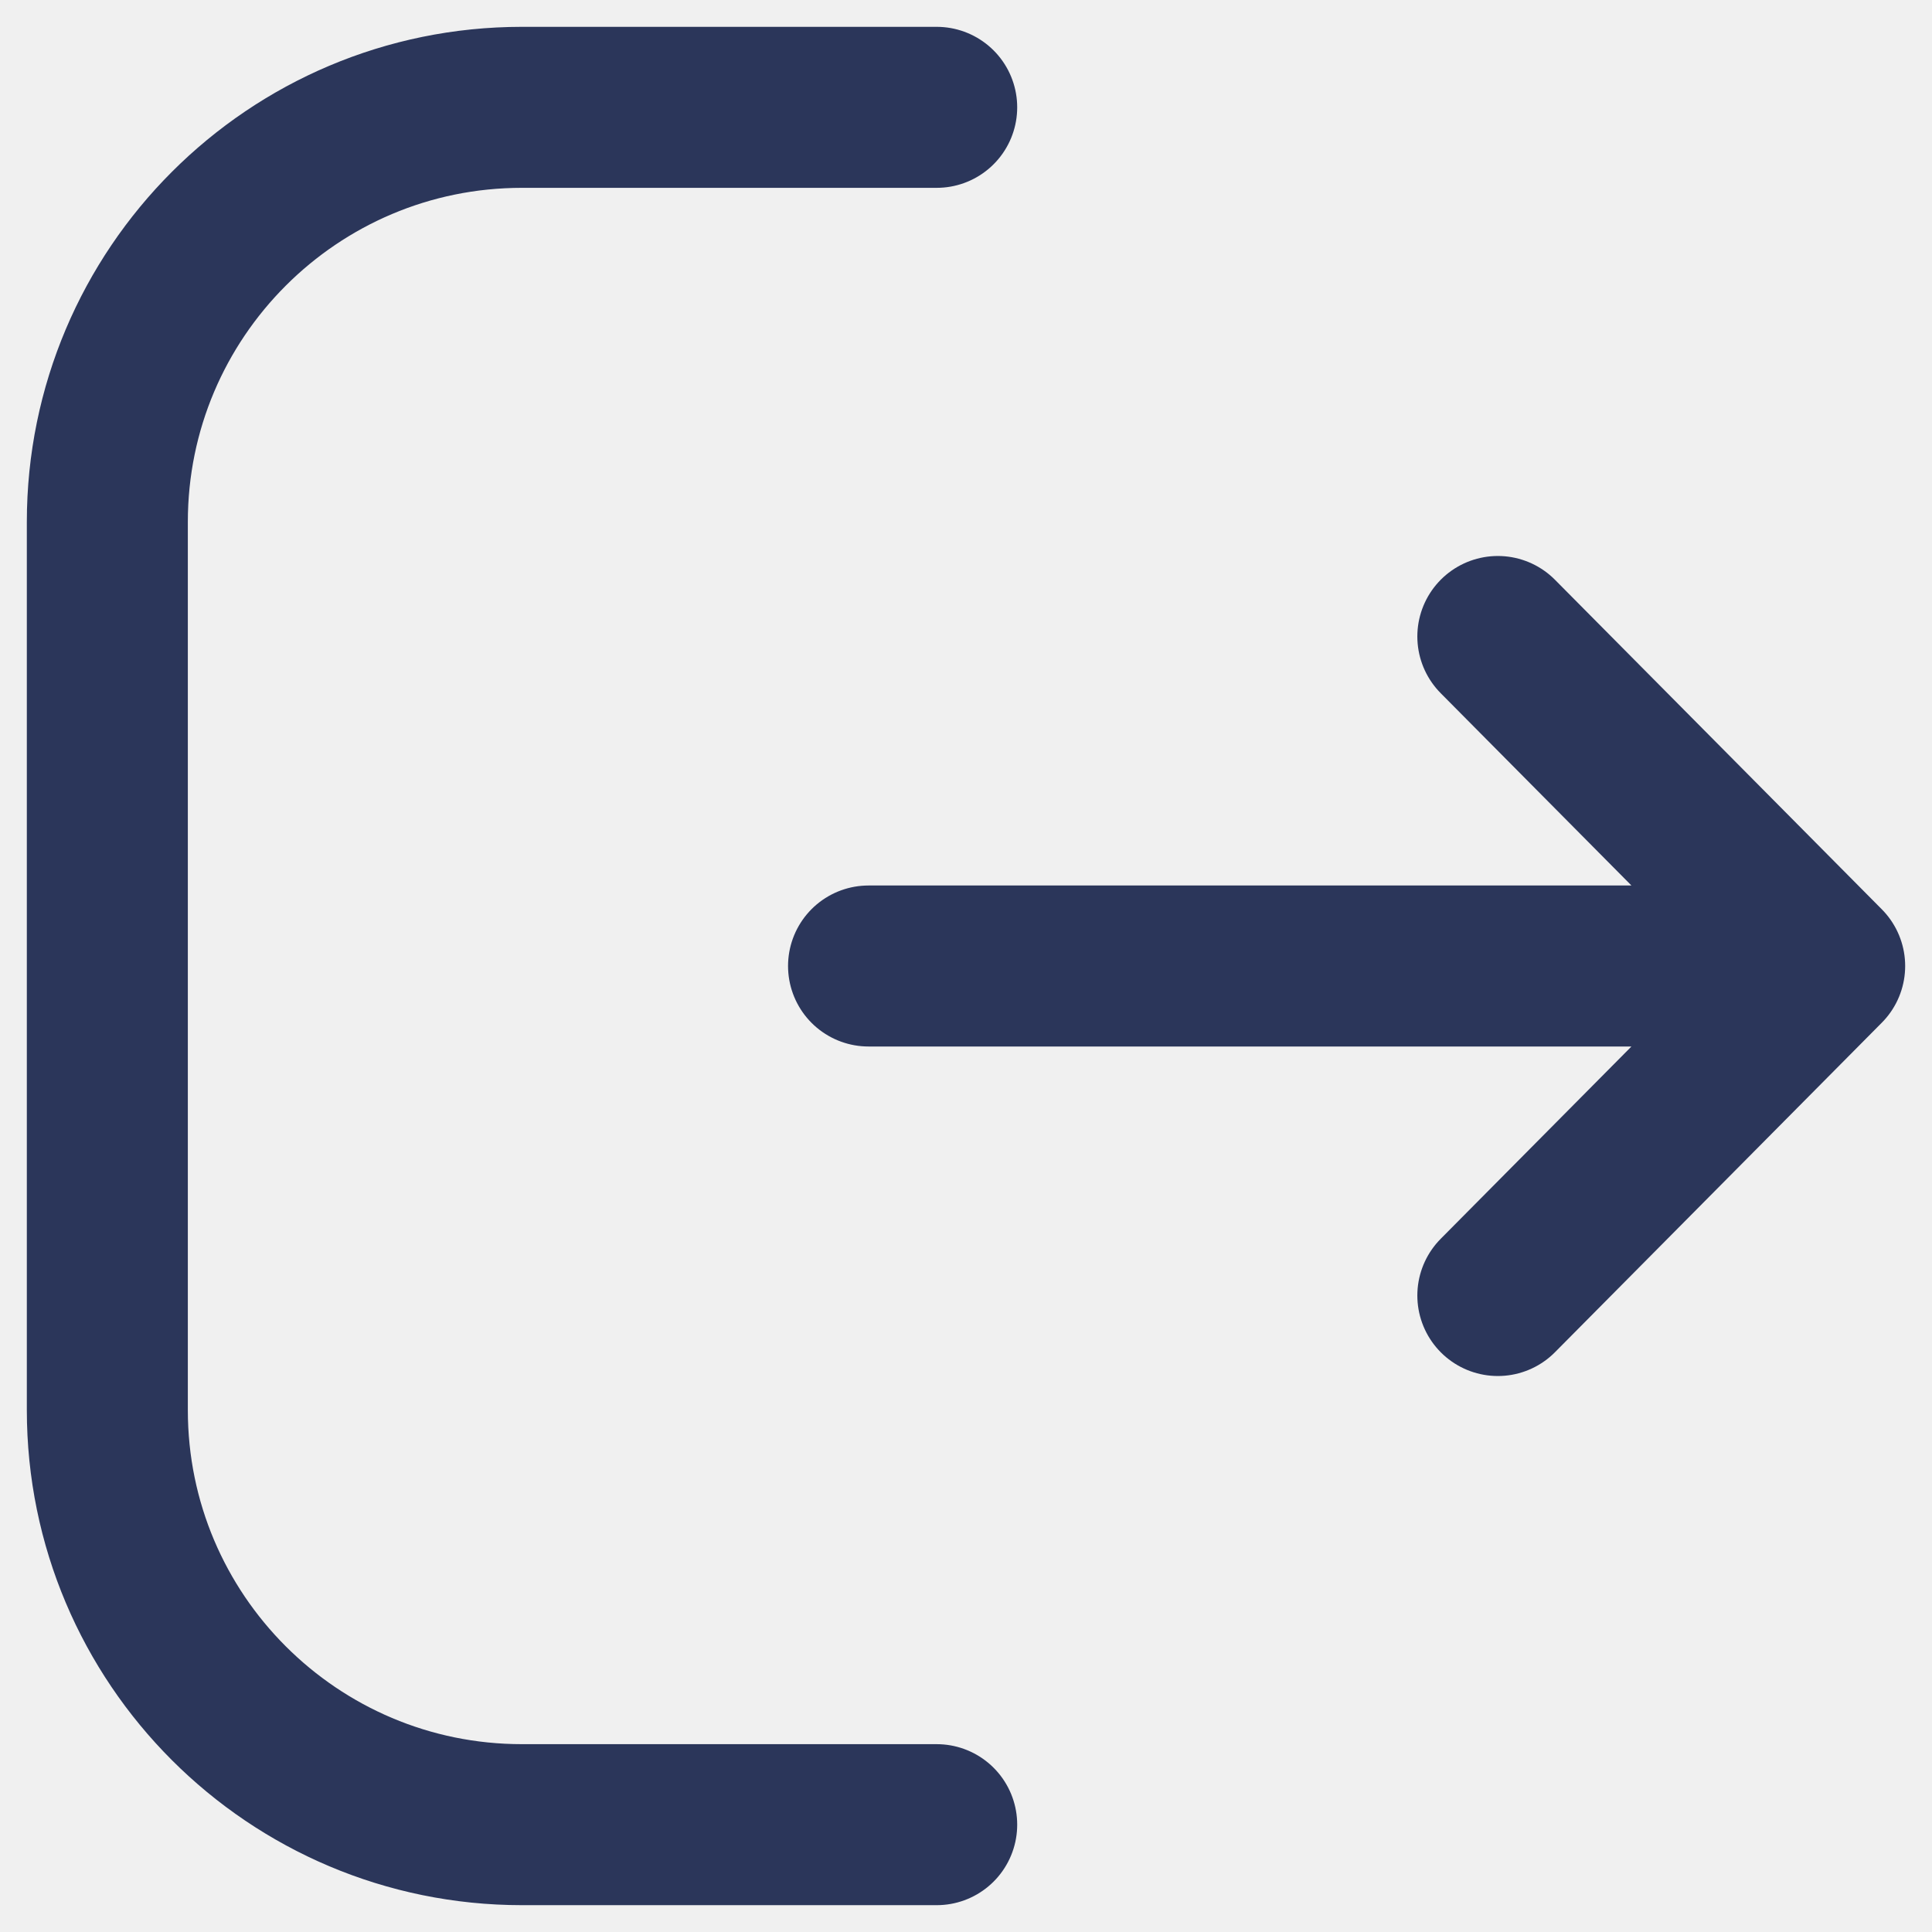
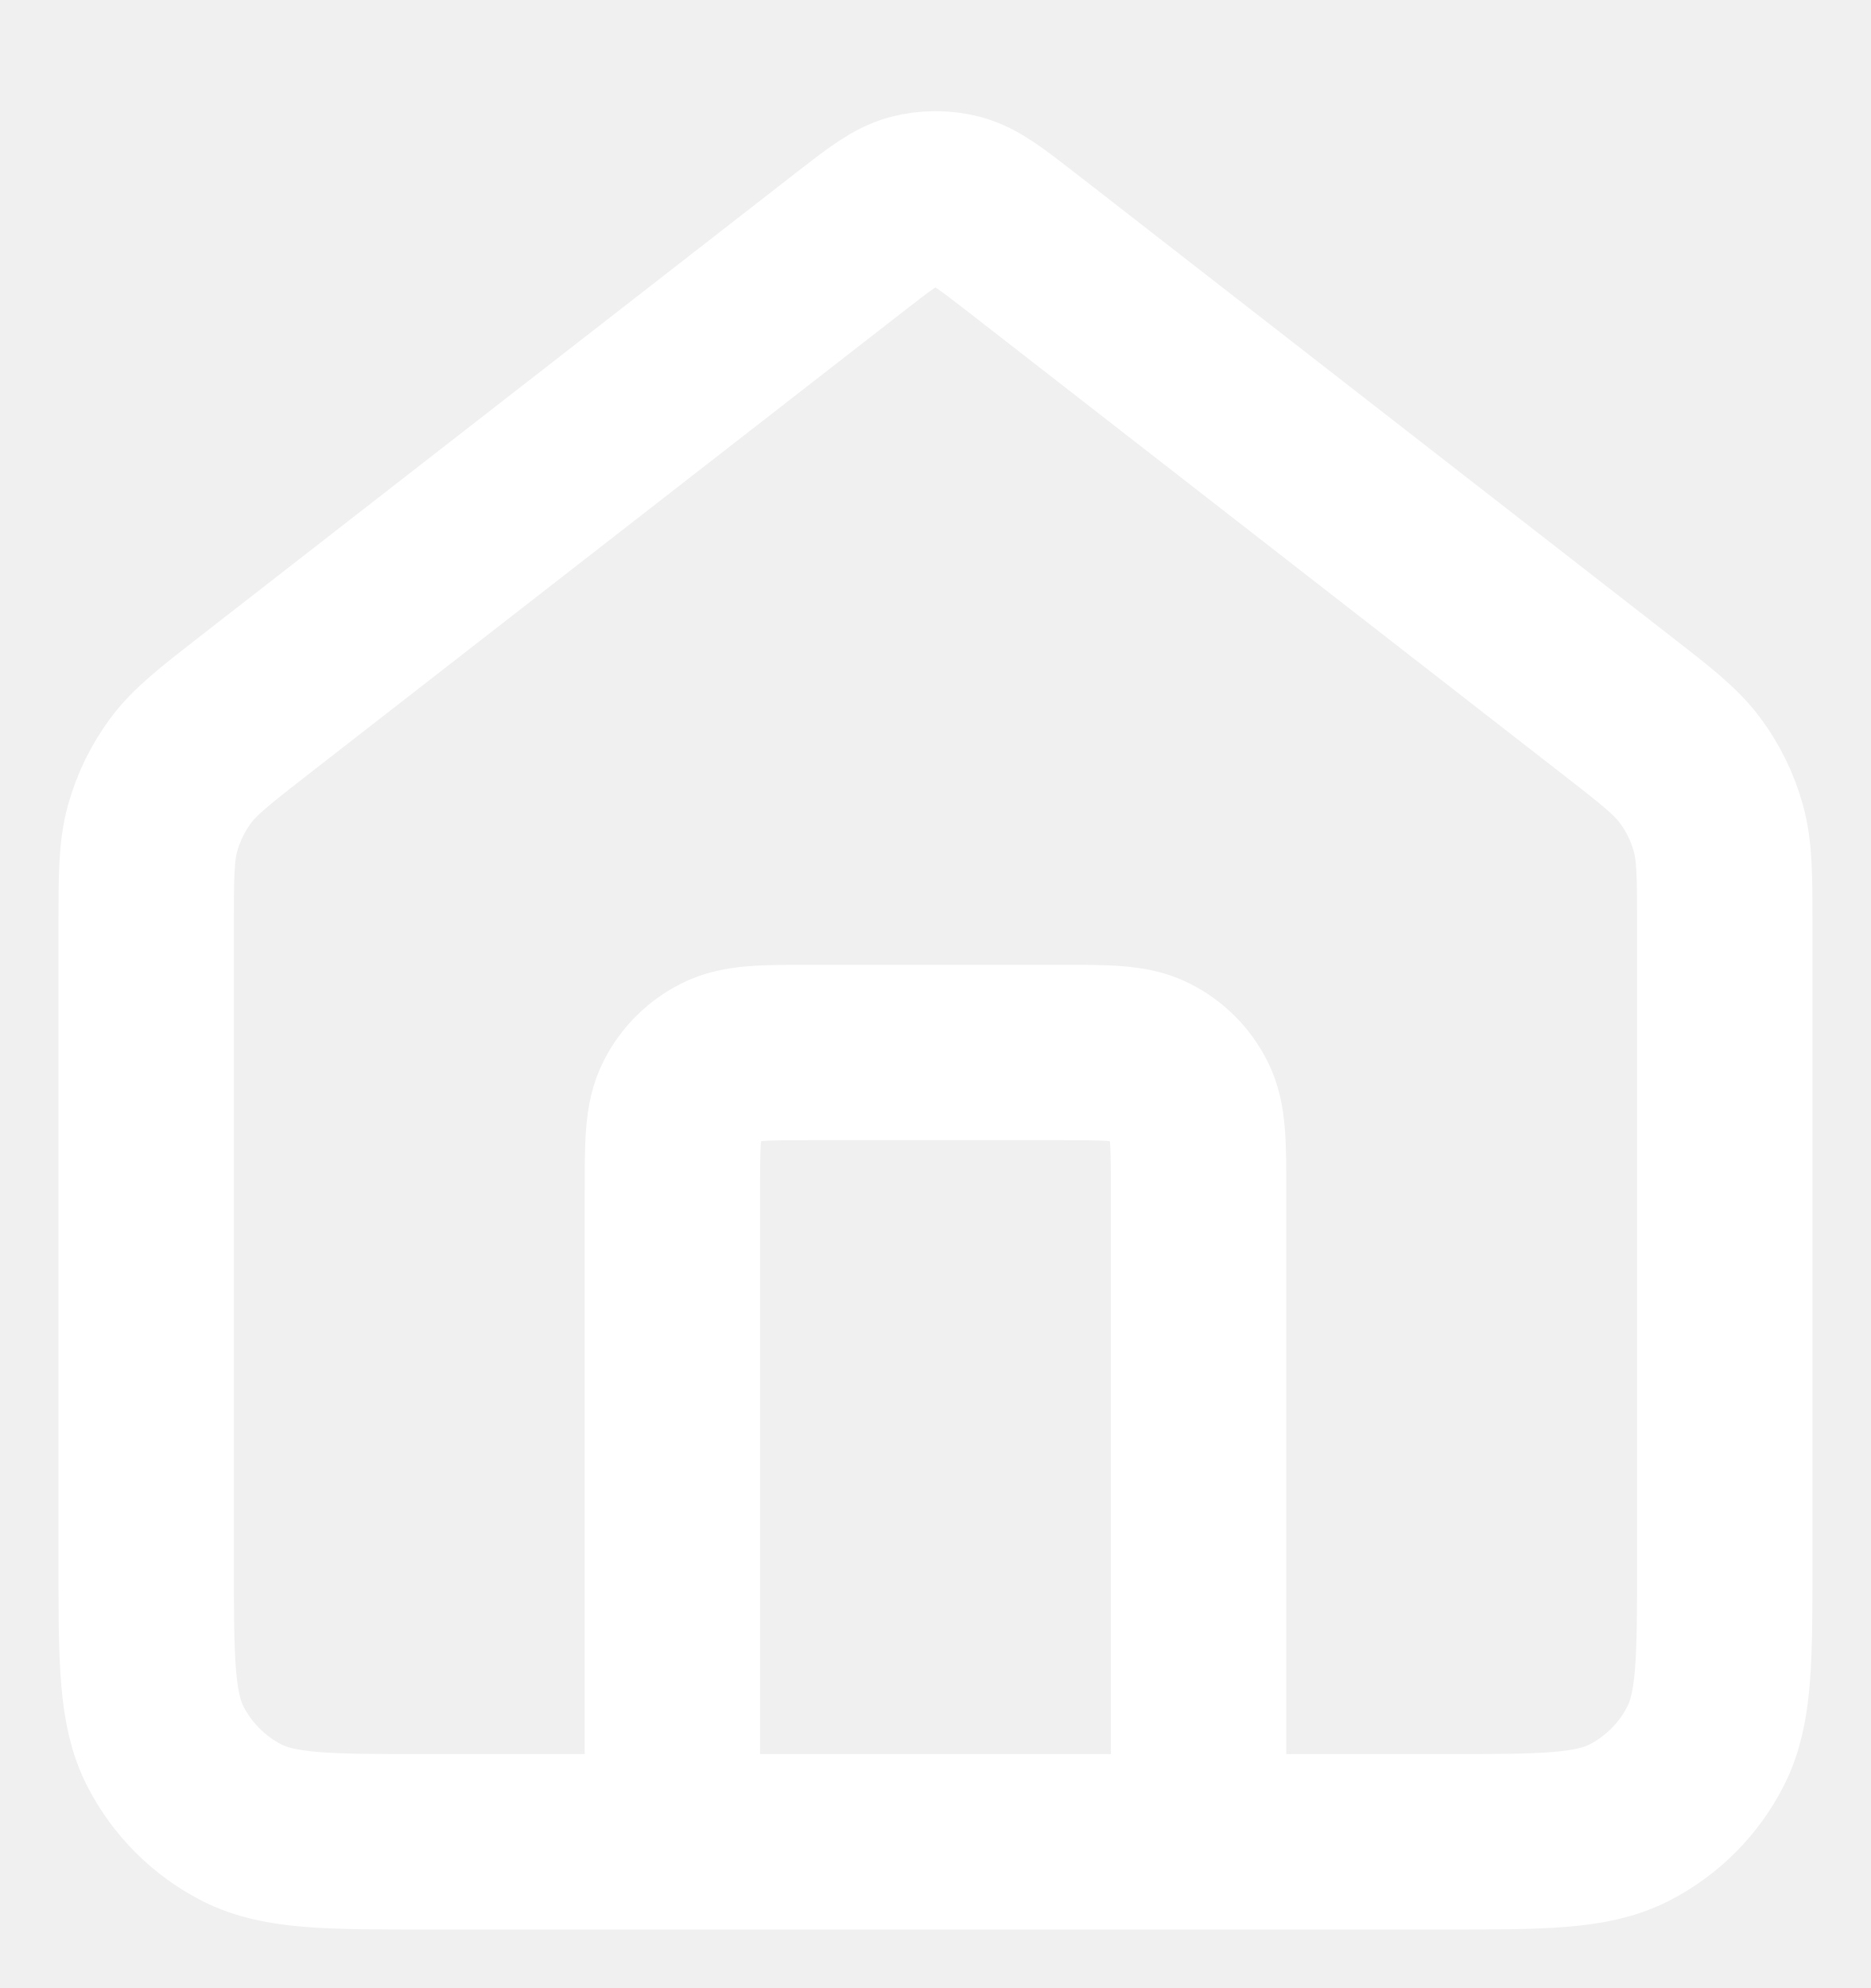
- <svg xmlns="http://www.w3.org/2000/svg" width="18" height="18" viewBox="0 0 18 18" fill="none">
-   <path d="M8.727 1H4.863V1C2.73 1 1 2.73 1 4.863V13.137C1 15.27 2.73 17 4.863 17V17H8.727" stroke="#2B365A" stroke-width="1.5" stroke-linecap="round" stroke-linejoin="round" />
-   <path d="M8.092 9H17M17 9L13.955 5.93M17 9L13.955 12.07" stroke="#2B365A" stroke-width="1.5" stroke-linecap="round" stroke-linejoin="round" />
+ <svg xmlns="http://www.w3.org/2000/svg" width="16" height="17" viewBox="0 0 16 17" fill="none">
+   <path d="M5.75 15.75V10.2C5.75 9.78 5.75 9.57 5.832 9.41C5.904 9.268 6.018 9.154 6.16 9.082C6.32 9 6.53 9 6.95 9H9.05C9.47 9 9.68 9 9.84 9.082C9.982 9.154 10.096 9.268 10.168 9.41C10.25 9.57 10.25 9.78 10.25 10.2V15.75M7.263 2.073L2.177 6.029C1.837 6.294 1.667 6.426 1.544 6.592C1.436 6.738 1.355 6.904 1.306 7.079C1.25 7.278 1.25 7.493 1.25 7.924V13.35C1.25 14.19 1.25 14.61 1.413 14.931C1.557 15.213 1.787 15.443 2.069 15.587C2.39 15.75 2.81 15.75 3.65 15.75H12.35C13.19 15.75 13.61 15.75 13.931 15.587C14.213 15.443 14.443 15.213 14.586 14.931C14.75 14.61 14.75 14.19 14.75 13.35V7.924C14.75 7.493 14.75 7.278 14.694 7.079C14.645 6.904 14.565 6.738 14.456 6.592C14.334 6.426 14.164 6.294 13.823 6.029L8.737 2.073C8.473 1.868 8.341 1.766 8.196 1.726C8.068 1.692 7.932 1.692 7.804 1.726C7.659 1.766 7.527 1.868 7.263 2.073Z" stroke="white" stroke-width="1.5" stroke-linecap="round" stroke-linejoin="round" />
</svg>
